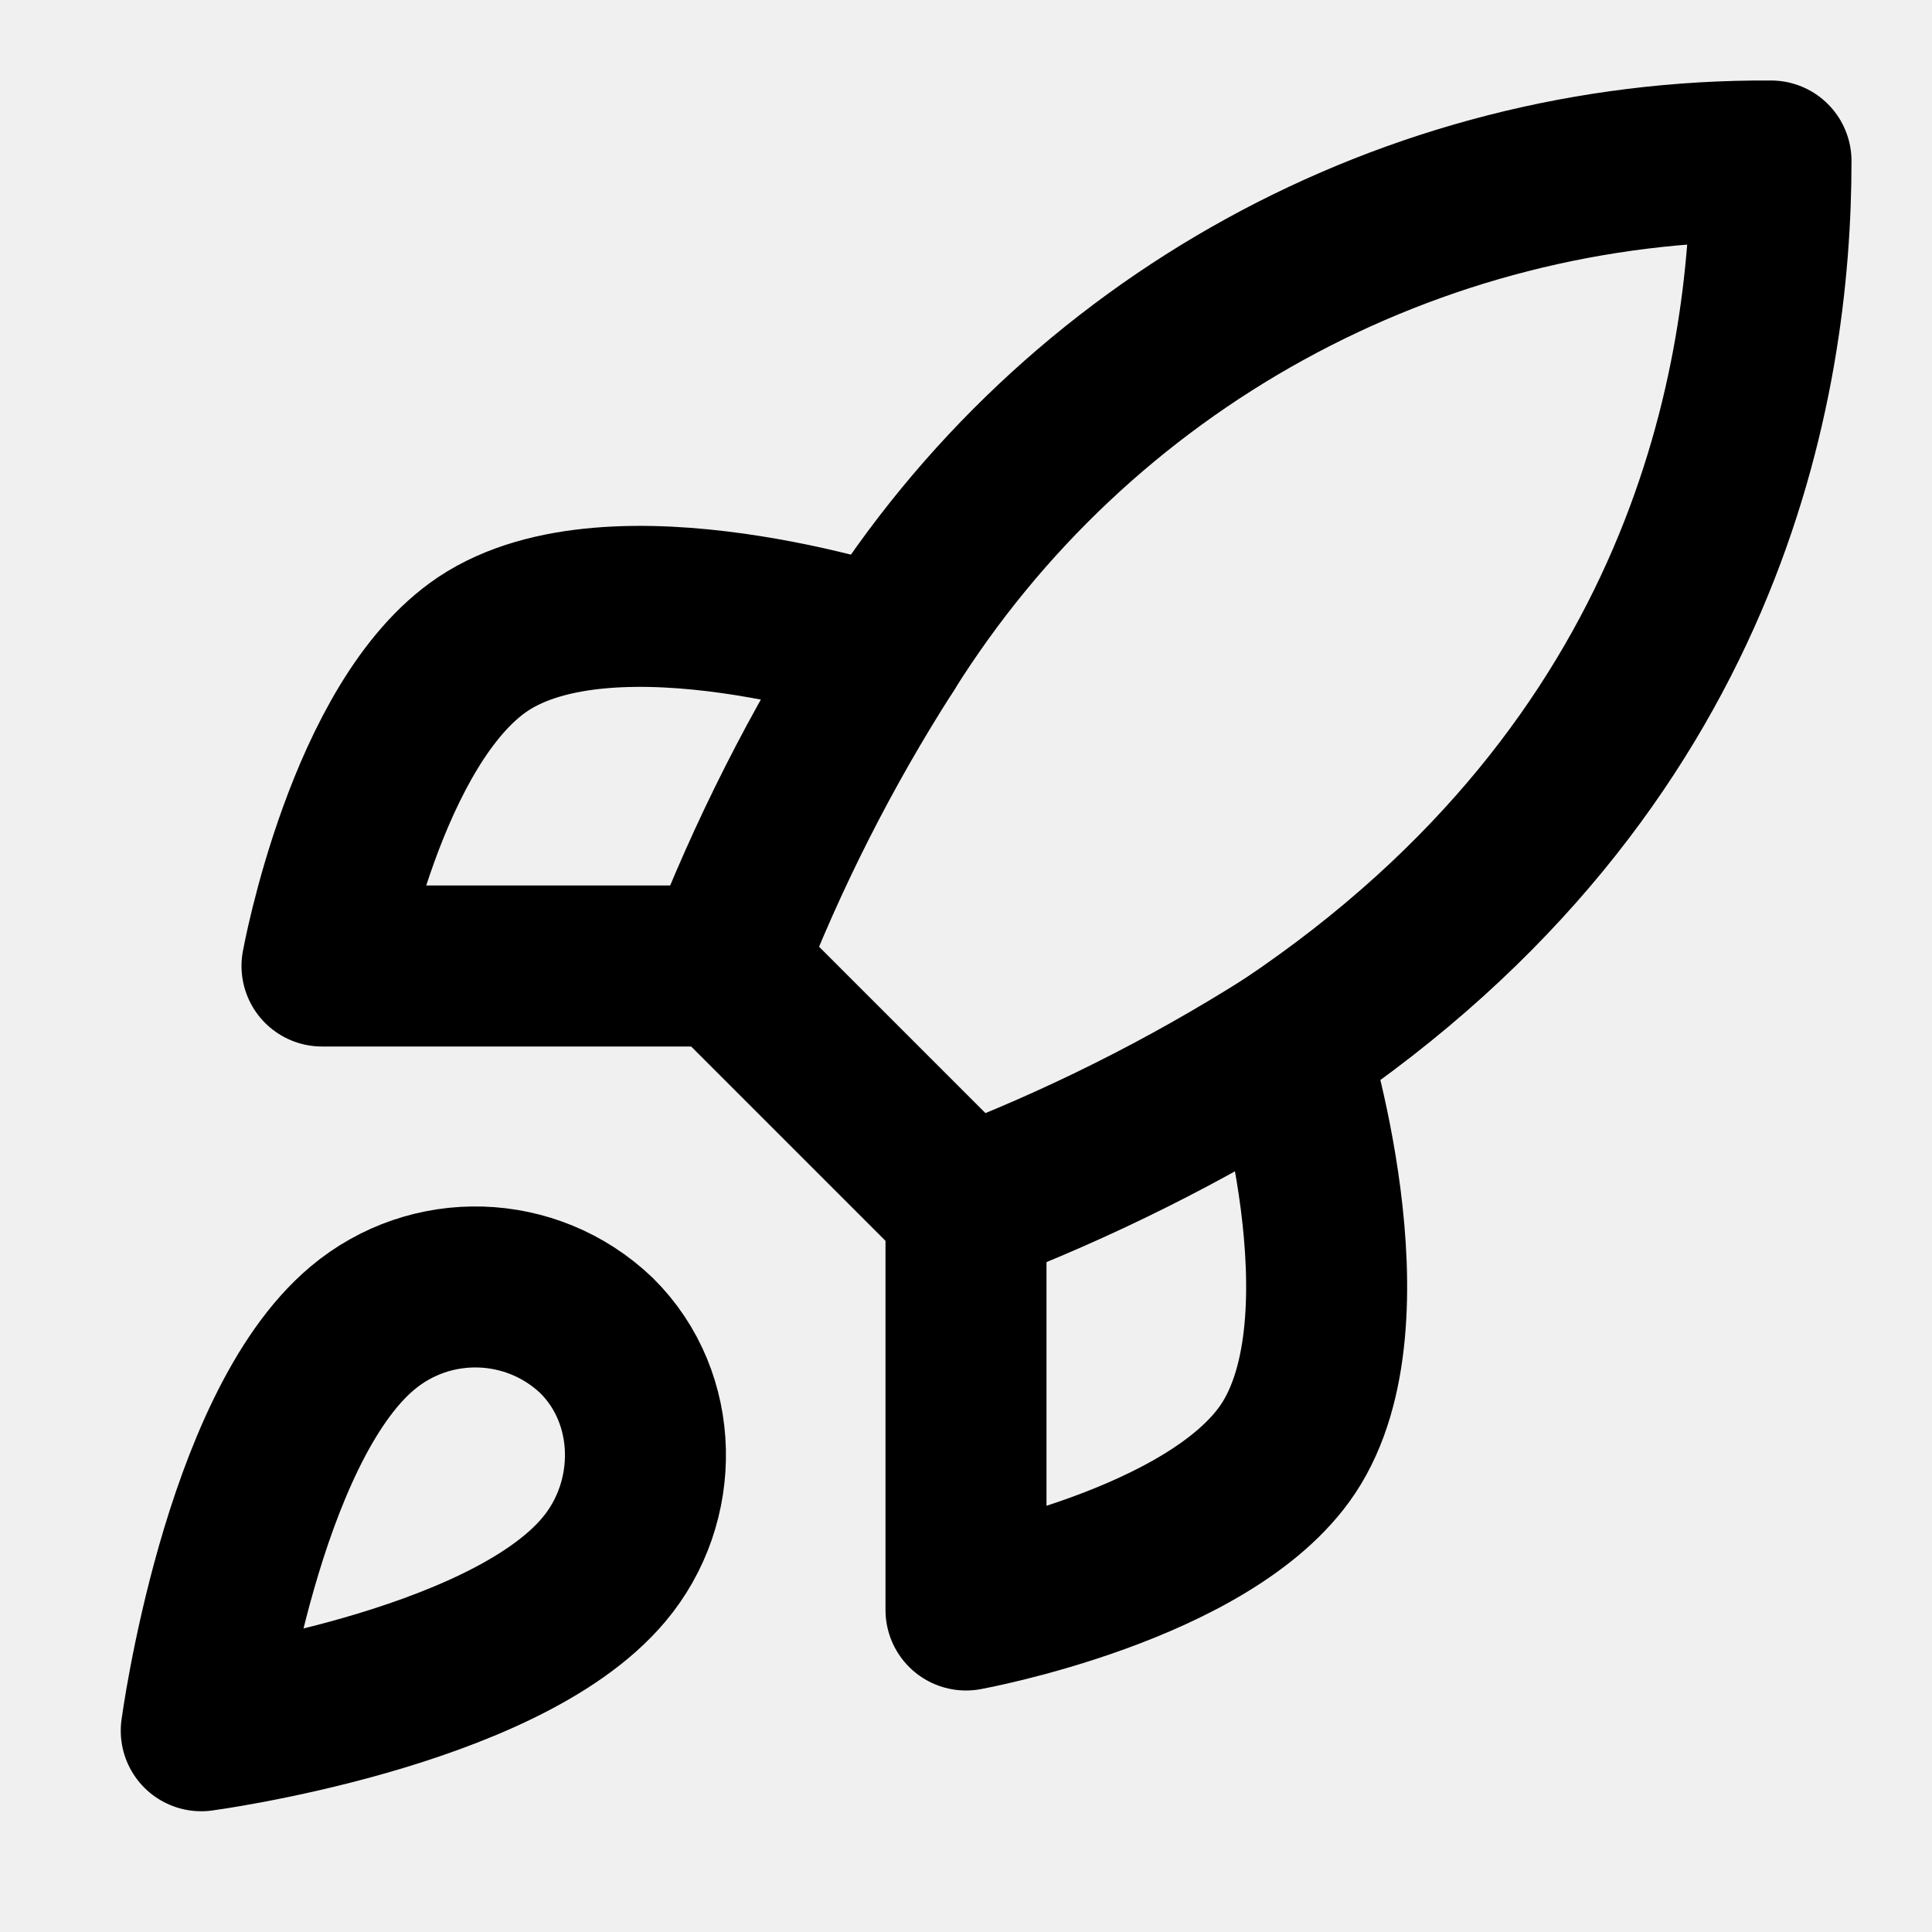
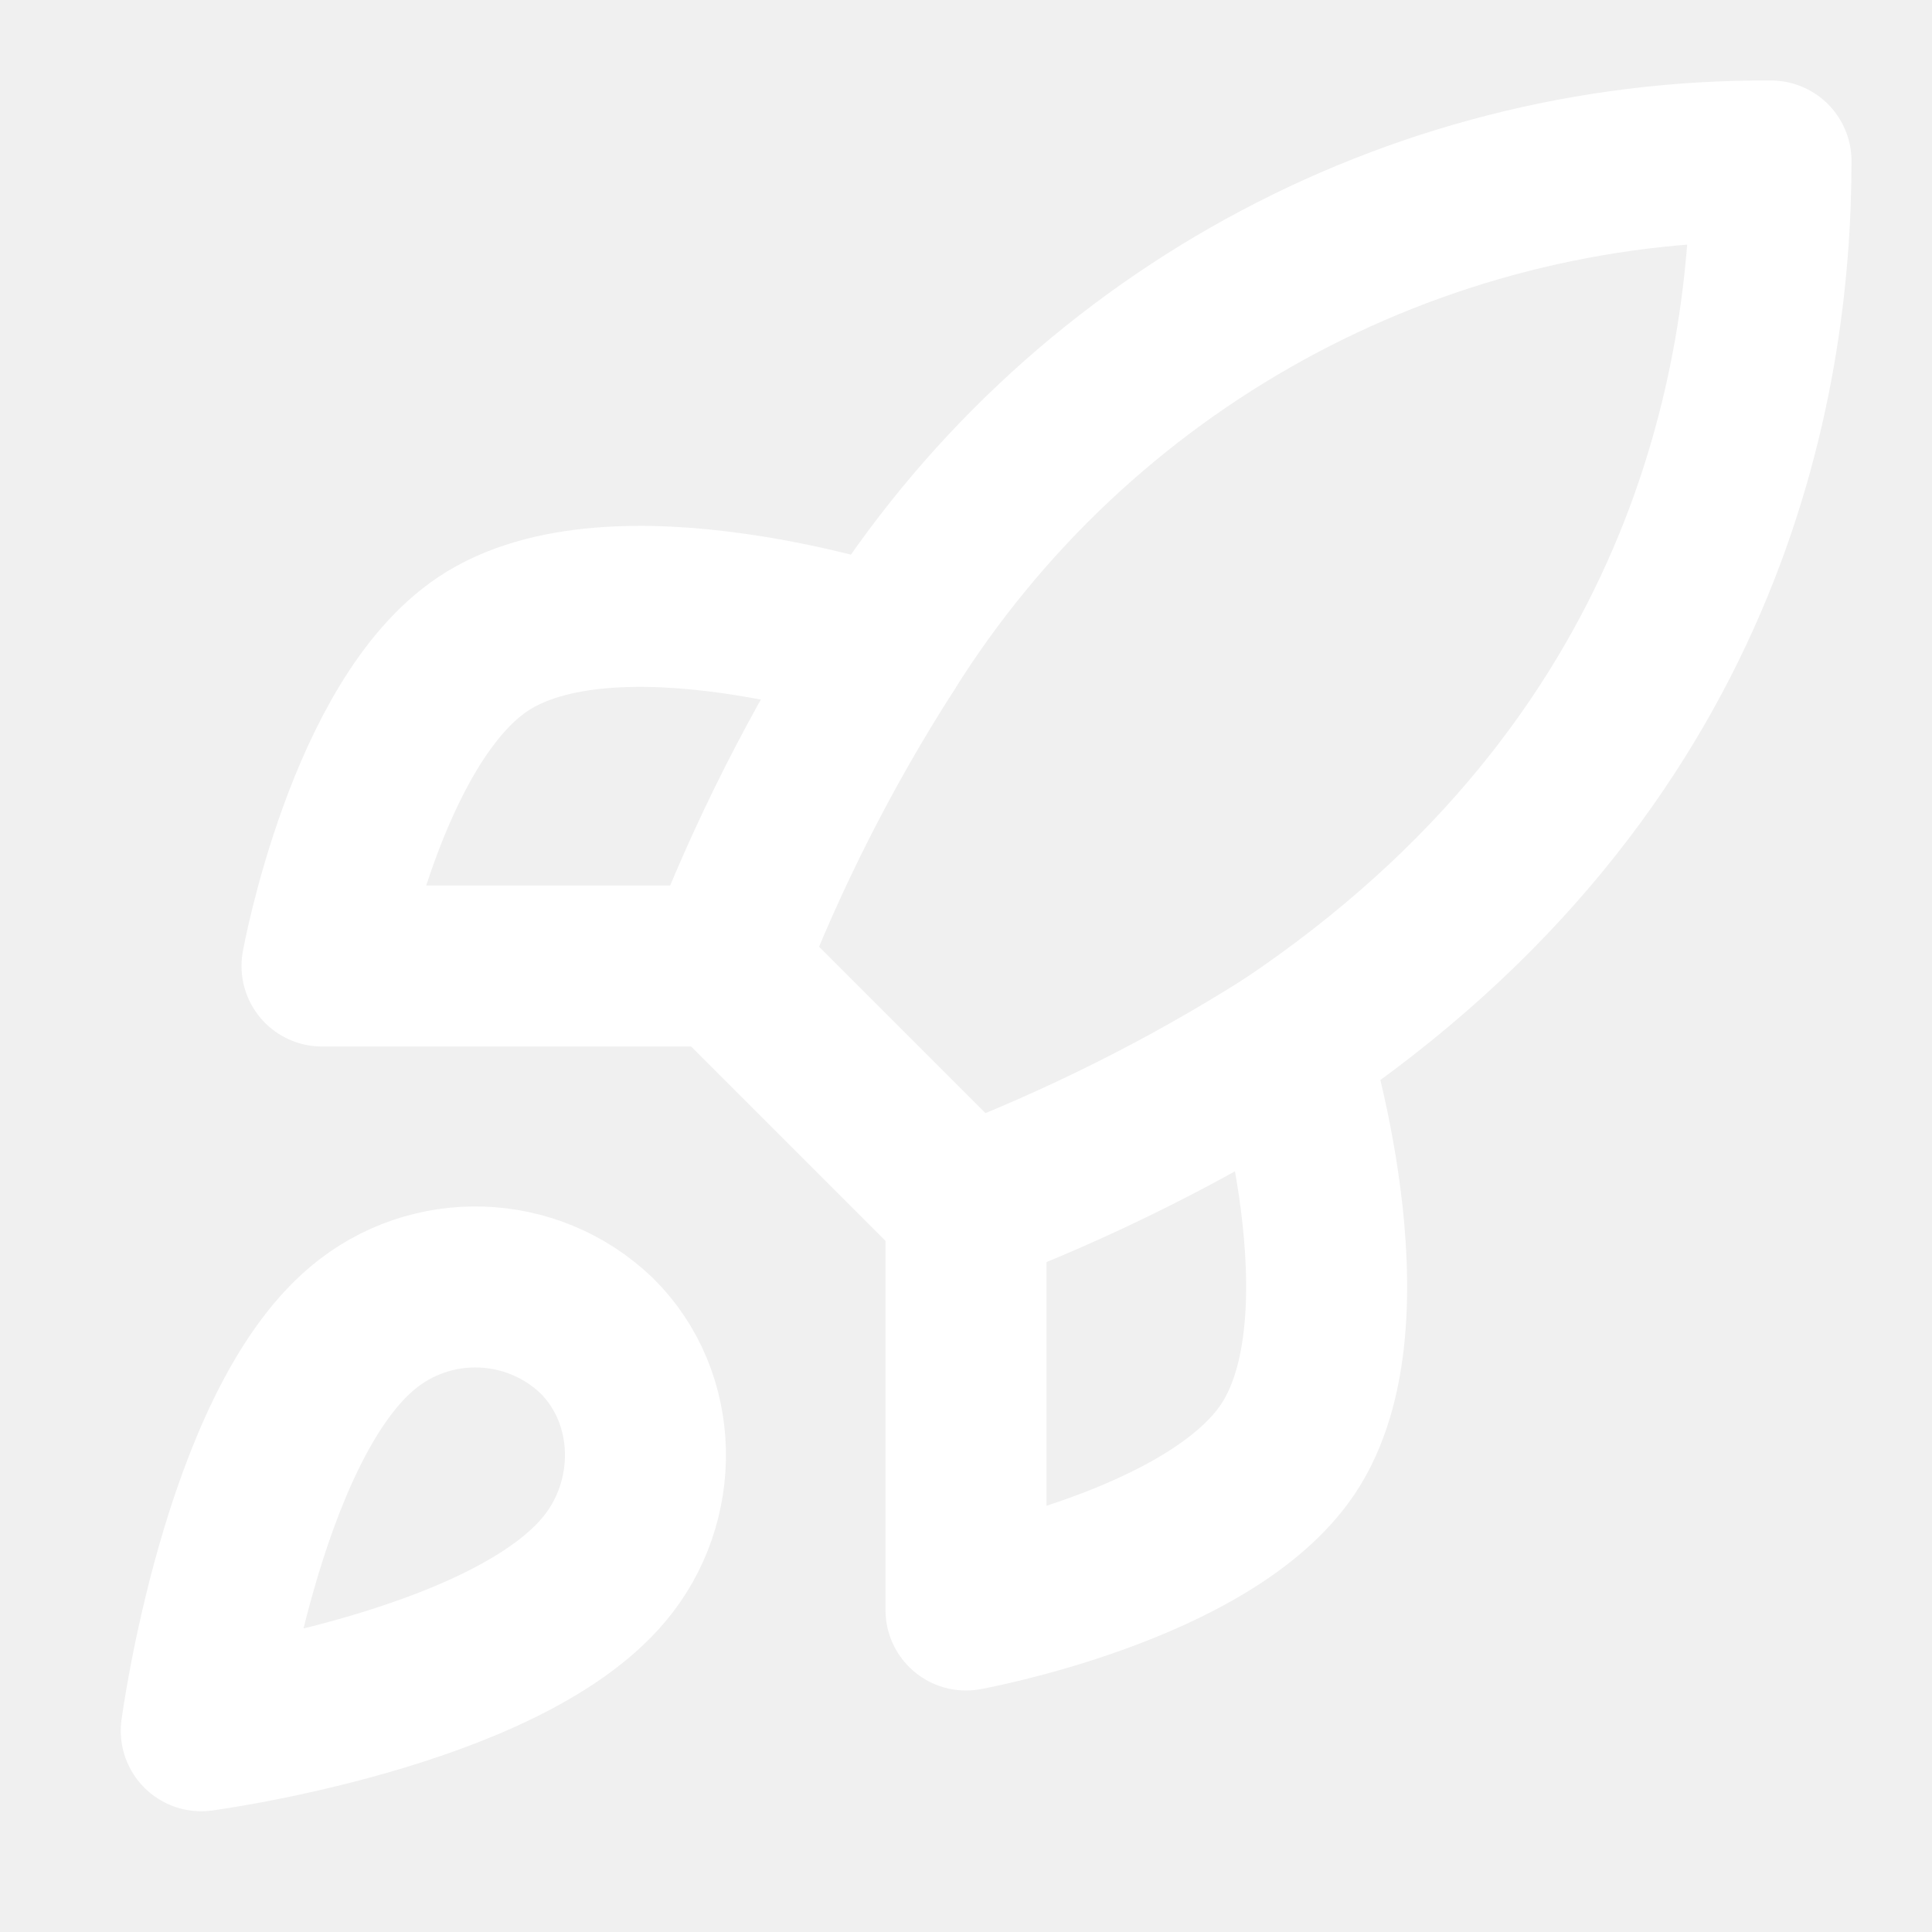
- <svg xmlns="http://www.w3.org/2000/svg" width="24" height="24" viewBox="0 0 24 24" fill="none" stroke="currentColor" stroke-width="2" stroke-linecap="round" stroke-linejoin="round">
+ <svg xmlns="http://www.w3.org/2000/svg" width="24" height="24" viewBox="0 0 24 24" fill="none" stroke="white" stroke-width="2" stroke-linecap="round" stroke-linejoin="round">
  <path d="M12 15v5s3.03-.55 4-2c1.08-1.62 0-5 0-5" />
  <path d="M4.5 16.5c-1.5 1.26-2 5-2 5s3.74-.5 5-2c.71-.84.7-2.13-.09-2.91a2.18 2.18 0 0 0-2.91-.09" />
  <path d="M9 12a22 22 0 0 1 2-3.95A12.88 12.88 0 0 1 22 2c0 2.72-.78 7.5-6 11a22.4 22.4 0 0 1-4 2z" />
  <path d="M9 12H4s.55-3.03 2-4c1.62-1.08 5 .05 5 .05" />
</svg>
